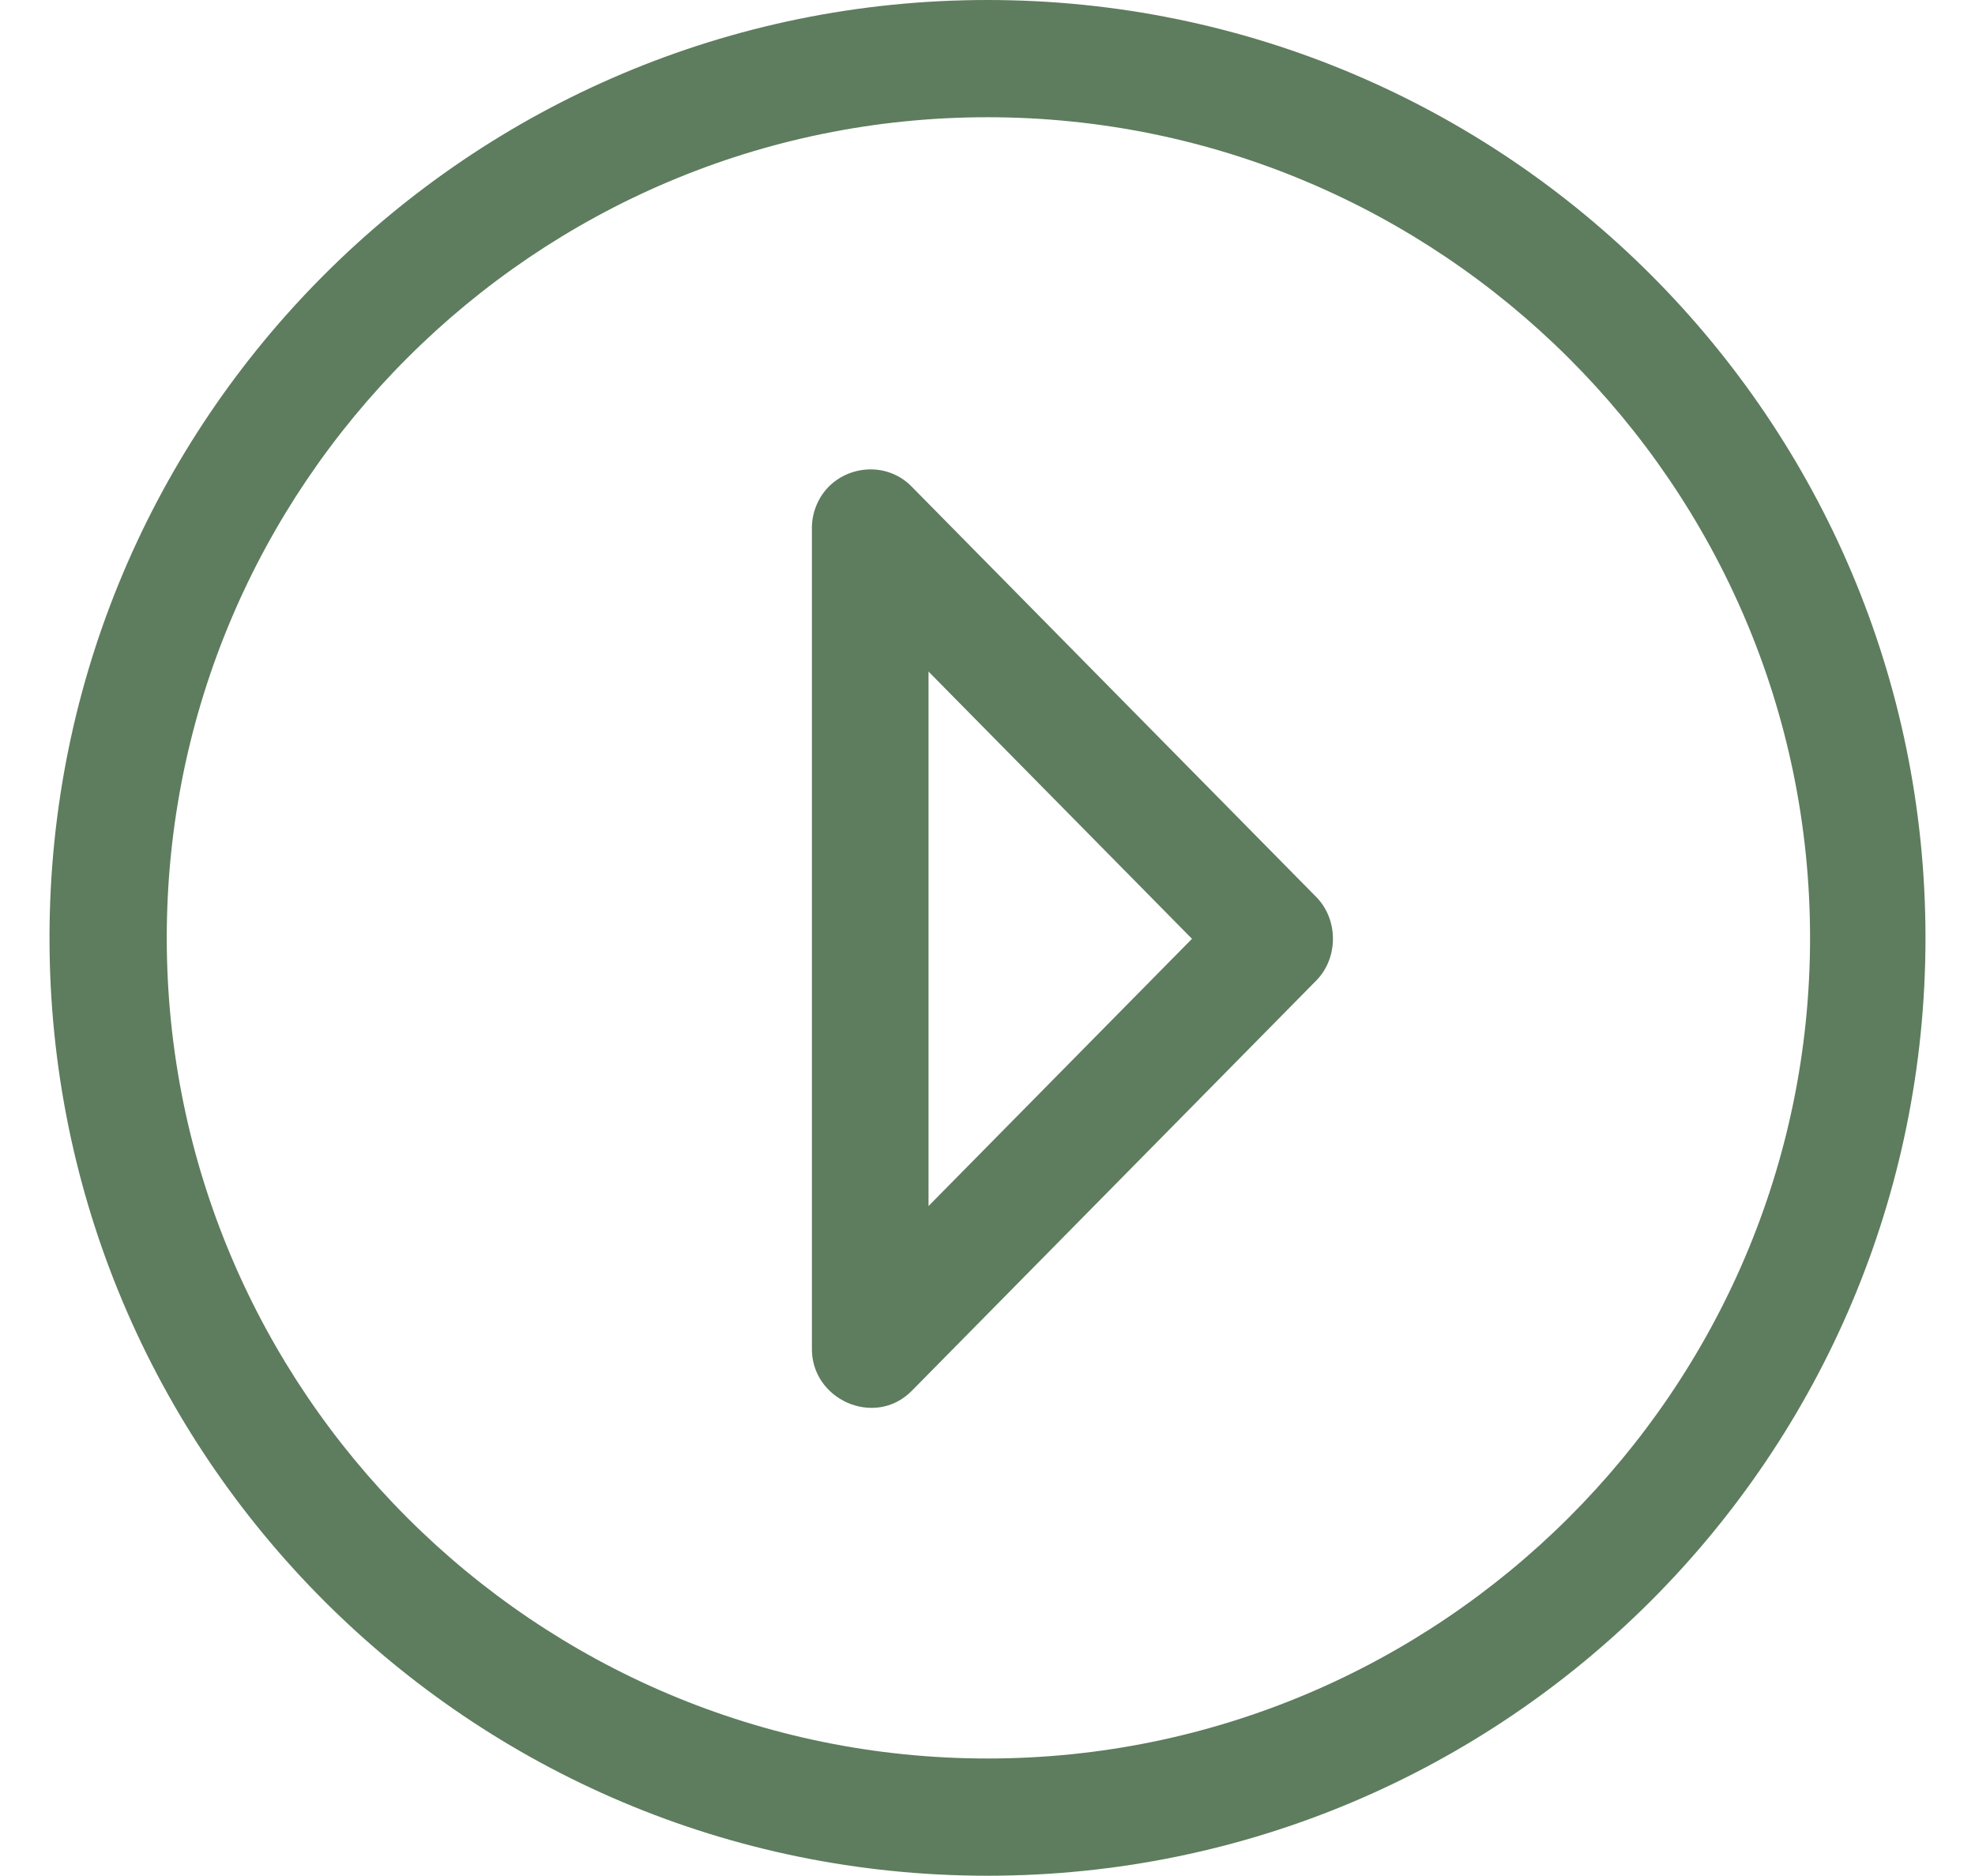
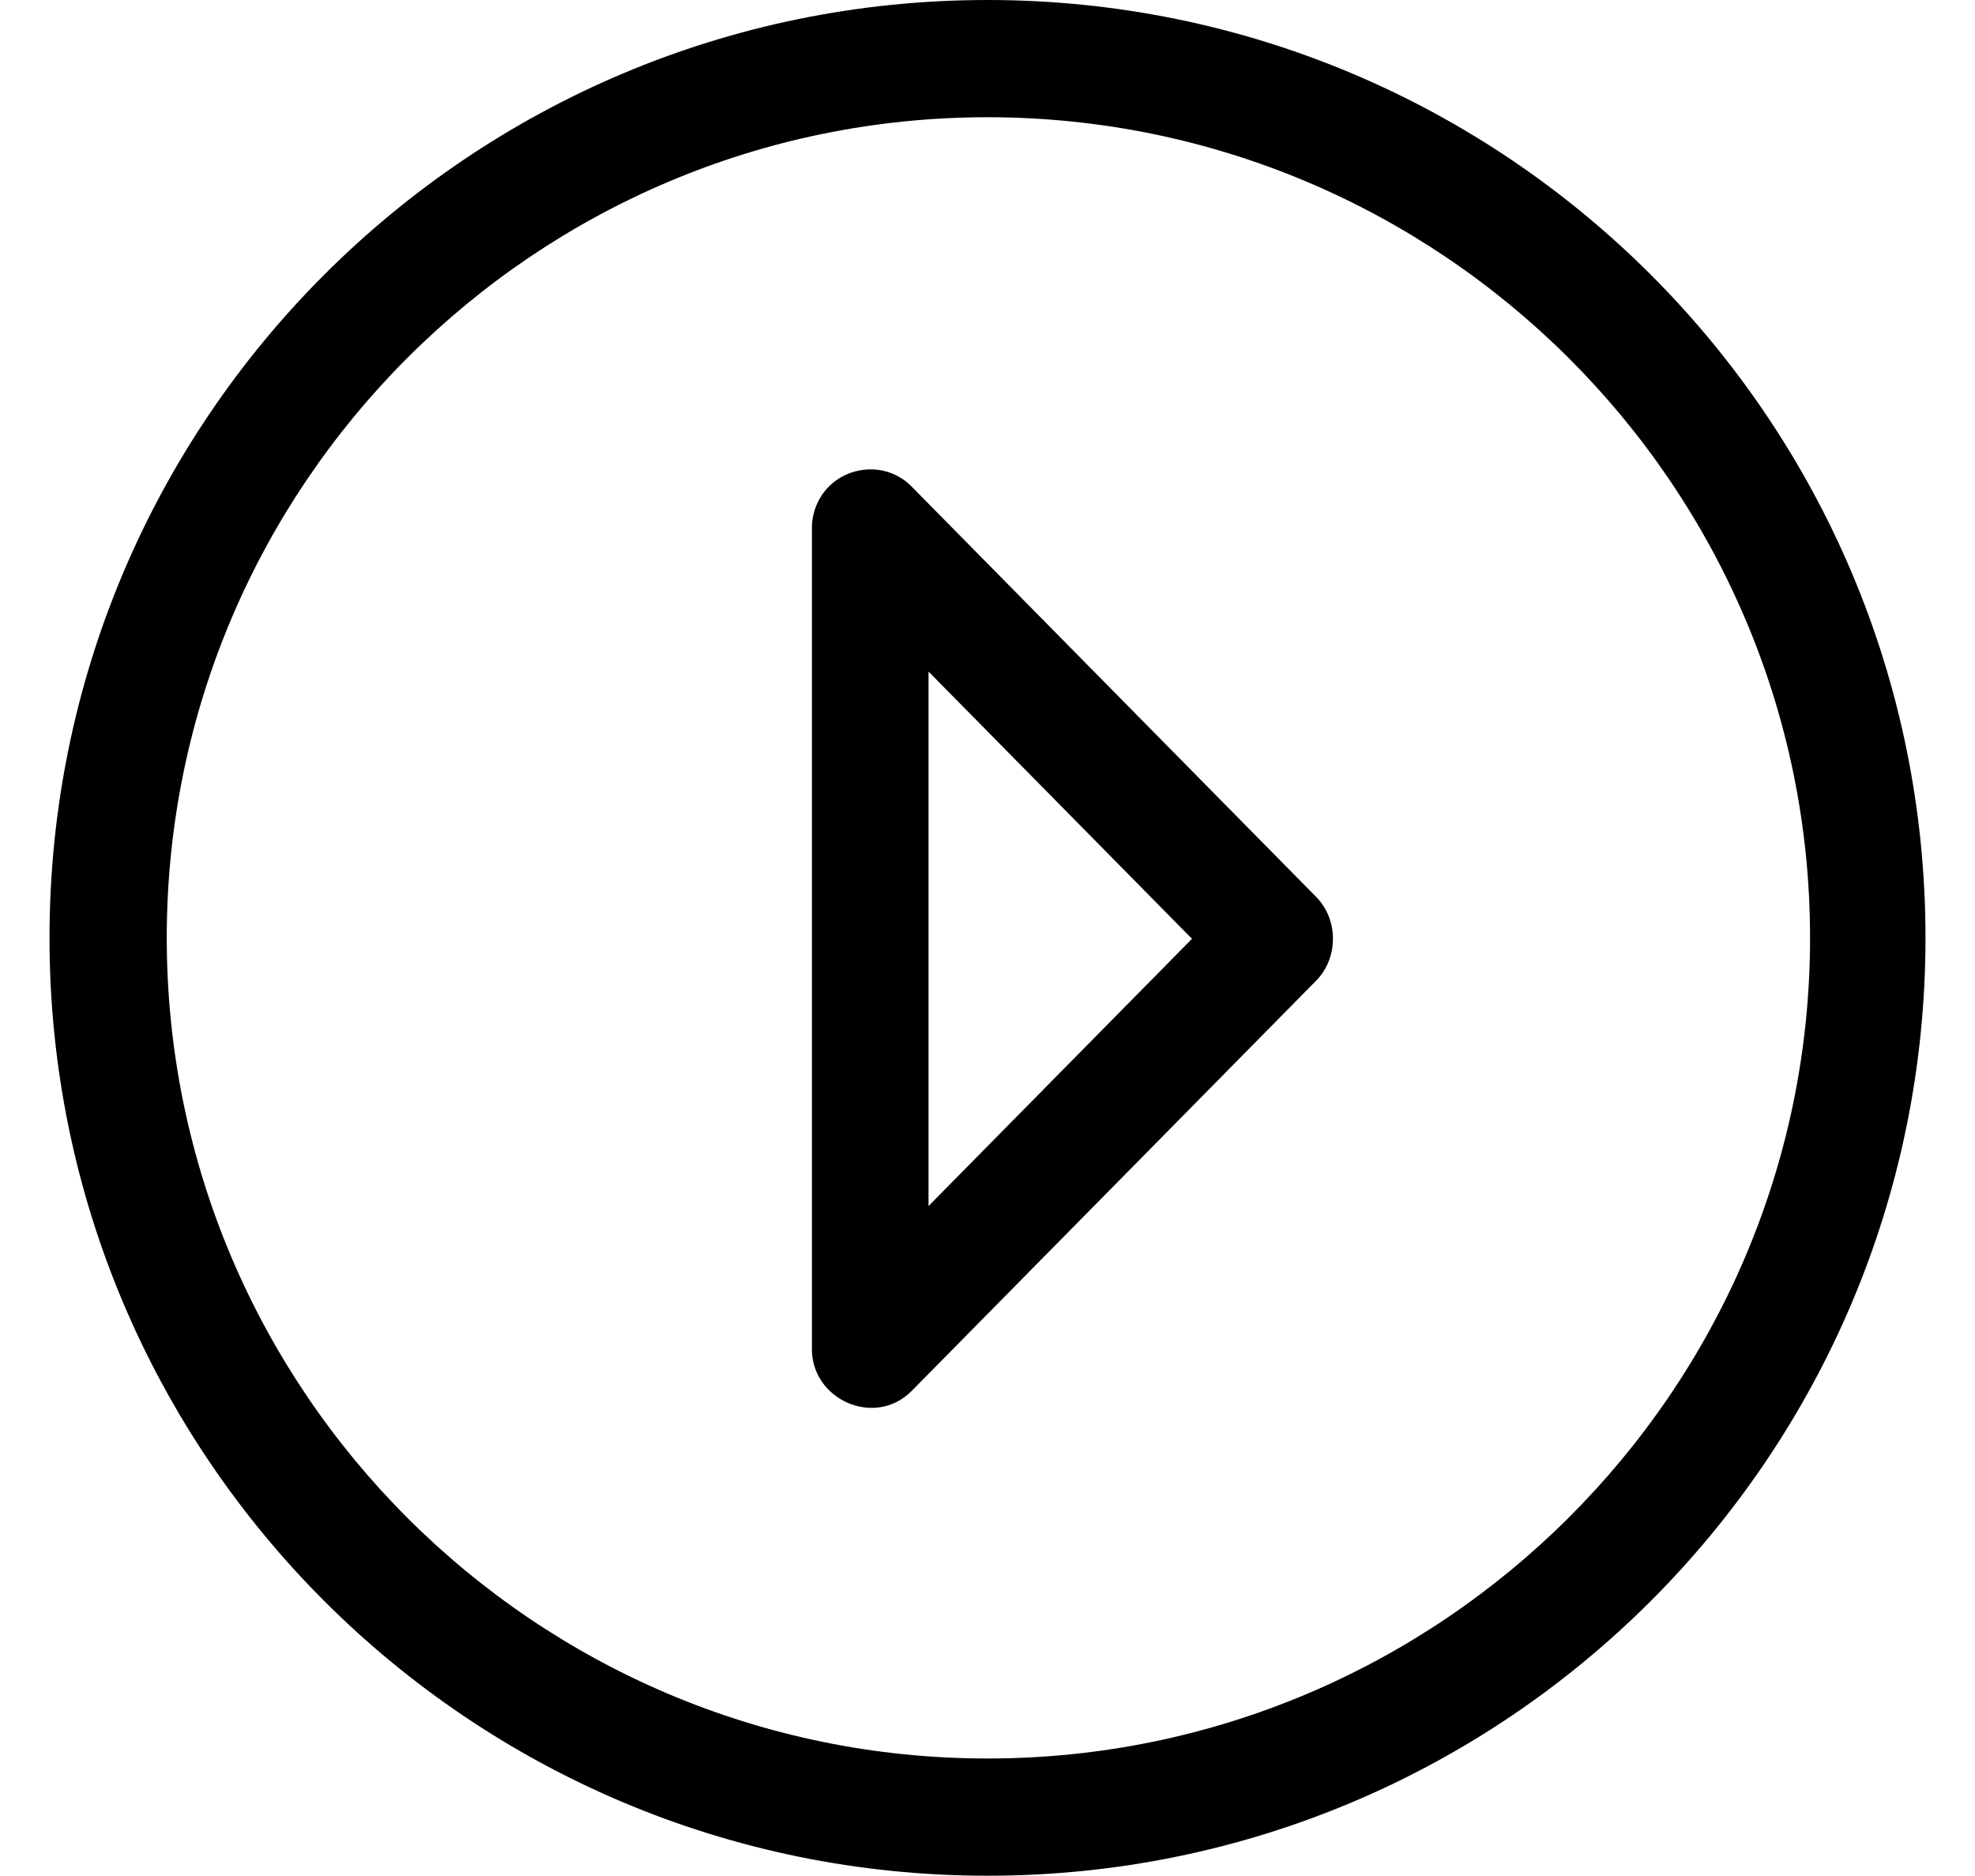
<svg xmlns="http://www.w3.org/2000/svg" enable-background="new 0 0 32 32" id="Слой_1" version="1.1" viewBox="0 0 32 32" width="26.17" height="24.858" xml:space="preserve">
  <g id="Arrow_Drop_Right_Circle">
-     <path clip-rule="evenodd" d="M0,16c0,8.836,7.164,16,16,16c8.837,0,16-7.164,16-16   c0-8.837-7.163-16-16-16C7.164,0,0,7.163,0,16z M30.031,16c0,7.72-6.312,14-14.031,14C8.28,30,2,23.72,2,16C2,8.28,8.28,2,16,2   C23.72,2,30.031,8.28,30.031,16z" fill="#5e7c5e" fill-rule="evenodd" />
-     <path clip-rule="evenodd" d="M13.08,8.626c-0.056,0.134-0.079,0.276-0.075,0.419v13.942   c-0.024,0.887,1.07,1.38,1.702,0.742l6.899-6.999c0.382-0.386,0.382-1.043,0-1.429L14.715,8.31   C14.221,7.793,13.346,7.966,13.08,8.626C13.025,8.76,13.228,8.259,13.08,8.626C13.025,8.76,13.228,8.259,13.08,8.626   C13.025,8.76,13.228,8.259,13.08,8.626z M19.488,16.016l-4.494,4.559v-9.118L19.488,16.016z" fill="#5e7c5e" fill-rule="evenodd" />
+     <path clip-rule="evenodd" d="M0,16c0,8.836,7.164,16,16,16c8.837,0,16-7.164,16-16   c0-8.837-7.163-16-16-16C7.164,0,0,7.163,0,16z M30.031,16c0,7.72-6.312,14-14.031,14C8.28,30,2,23.72,2,16C2,8.28,8.28,2,16,2   C23.72,2,30.031,8.28,30.031,16z" fill="#000" fill-rule="evenodd" />
+     <path clip-rule="evenodd" d="M13.08,8.626c-0.056,0.134-0.079,0.276-0.075,0.419v13.942   c-0.024,0.887,1.07,1.38,1.702,0.742l6.899-6.999c0.382-0.386,0.382-1.043,0-1.429L14.715,8.31   C14.221,7.793,13.346,7.966,13.08,8.626C13.025,8.76,13.228,8.259,13.08,8.626C13.025,8.76,13.228,8.259,13.08,8.626   C13.025,8.76,13.228,8.259,13.08,8.626z M19.488,16.016l-4.494,4.559v-9.118L19.488,16.016z" fill="#000" fill-rule="evenodd" />
  </g>
  <g />
  <g />
  <g />
  <g />
  <g />
  <g />
</svg>
